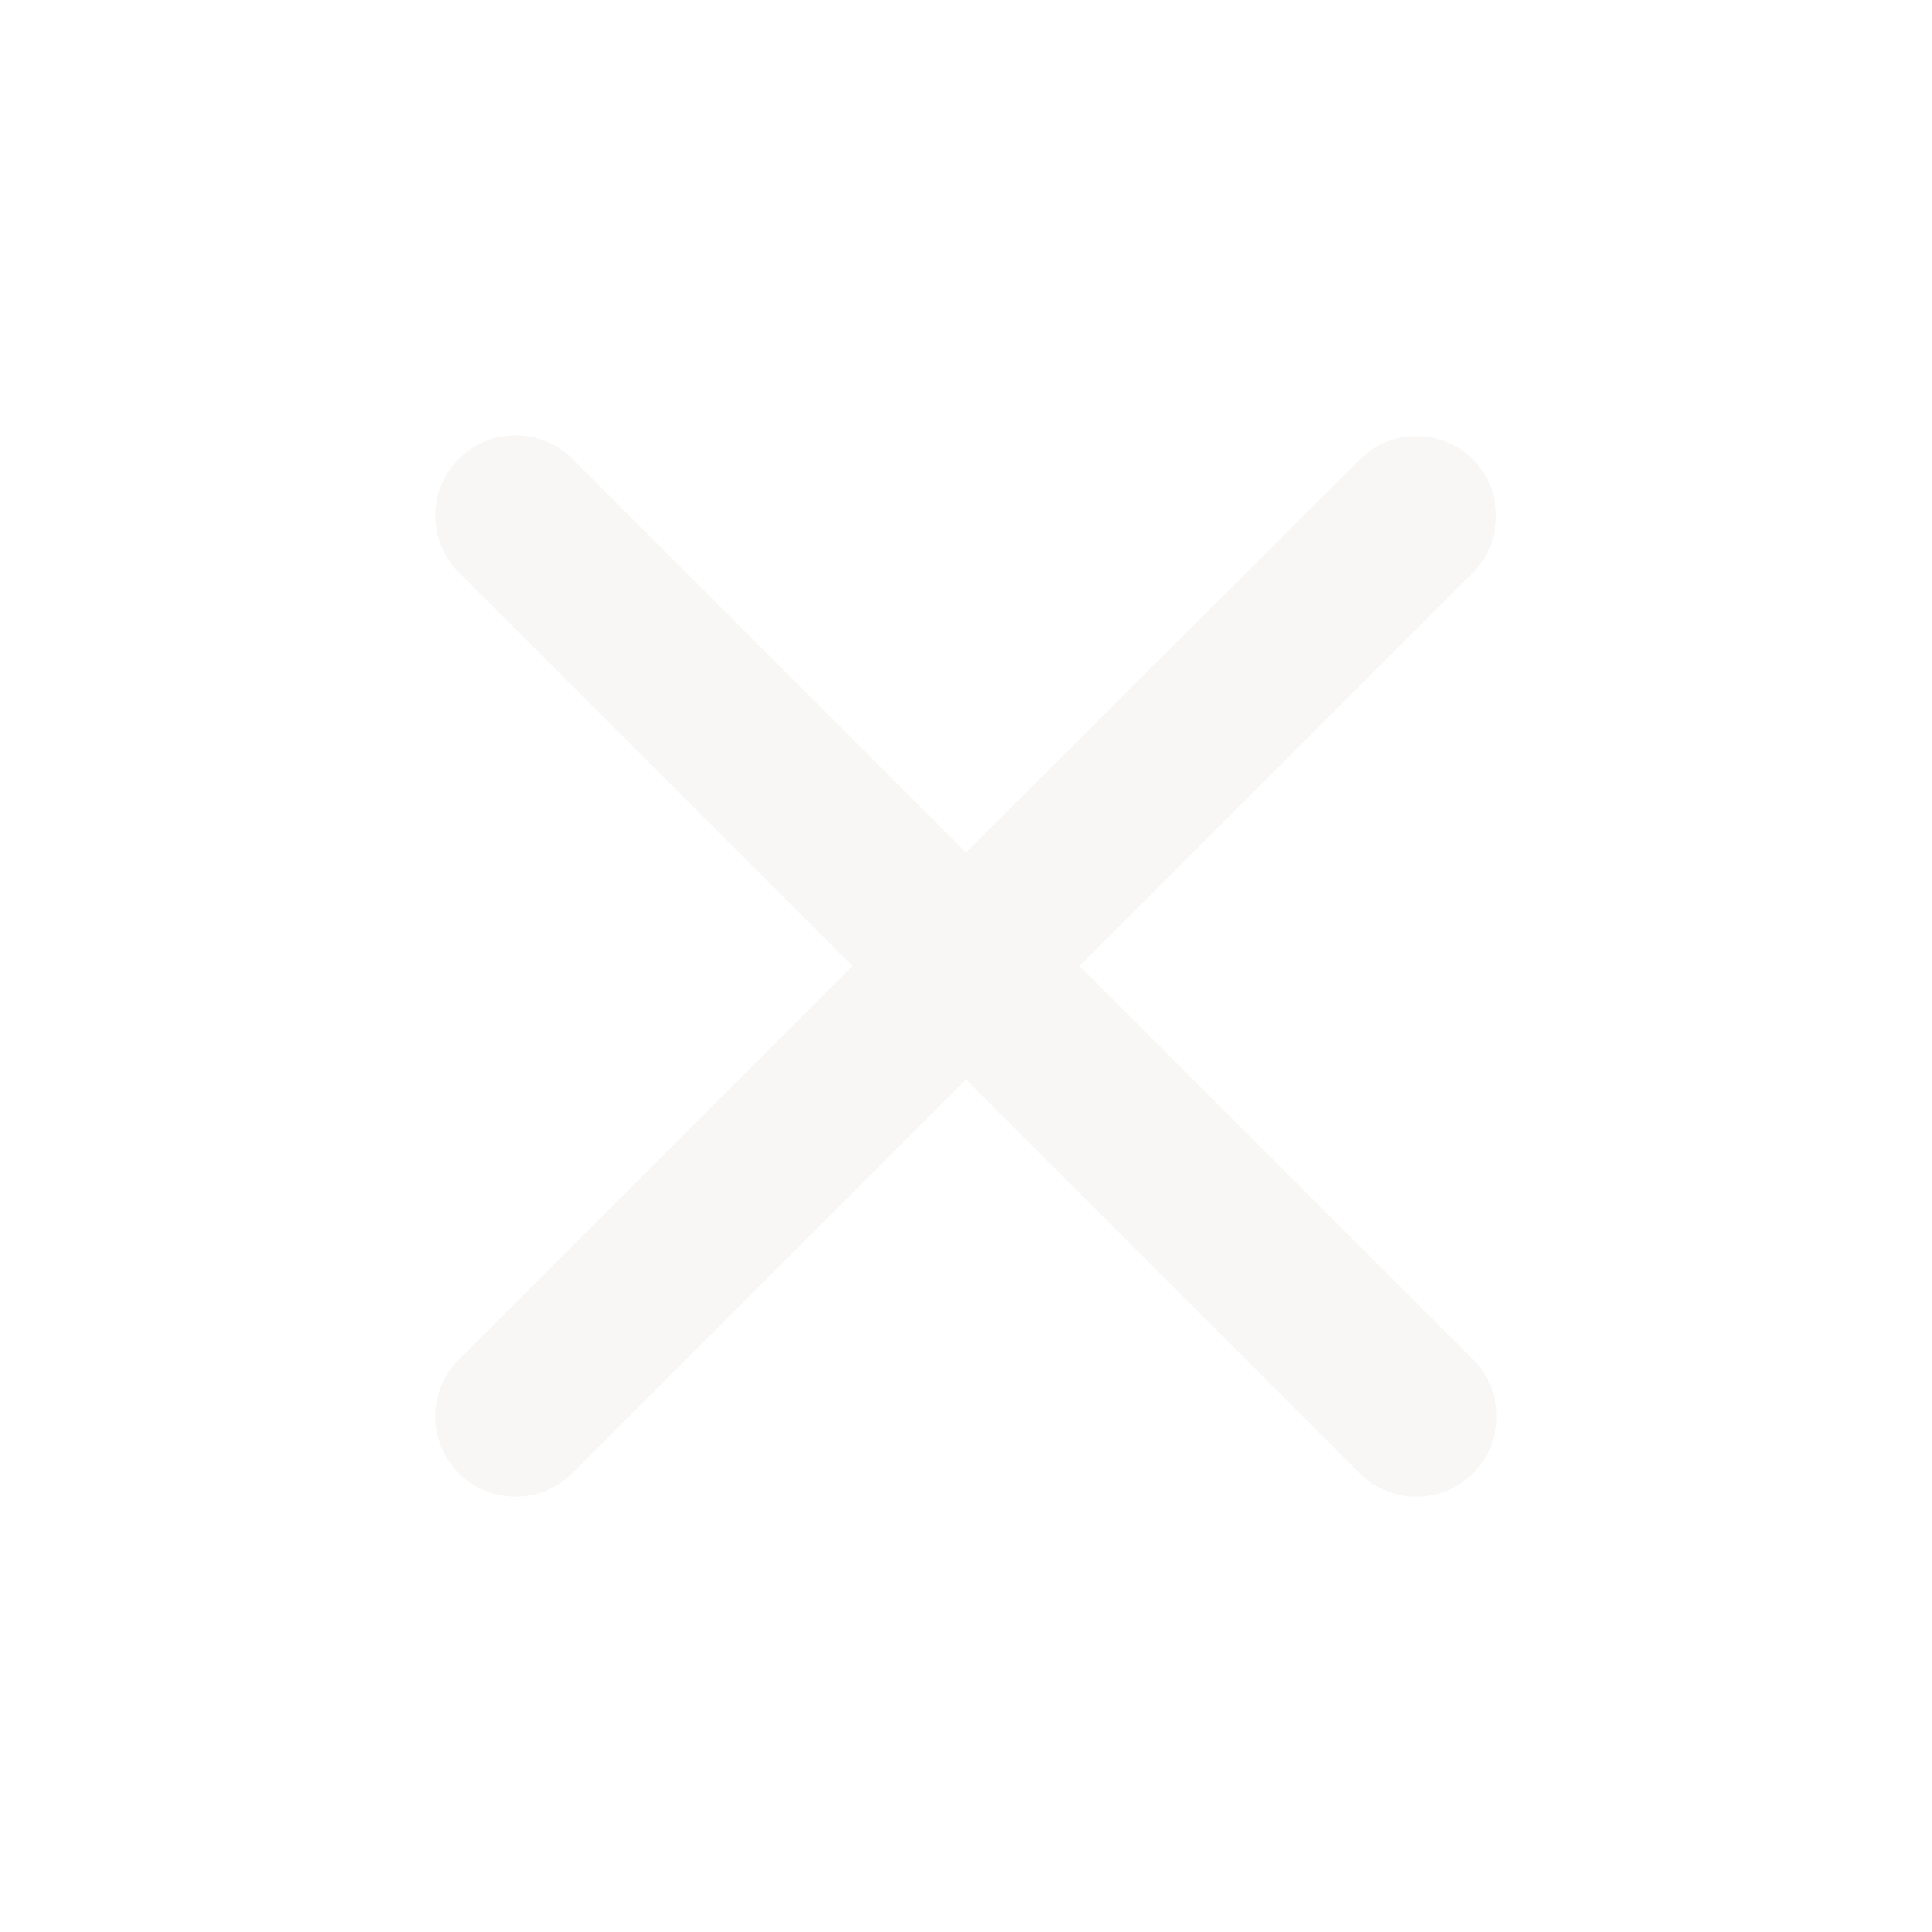
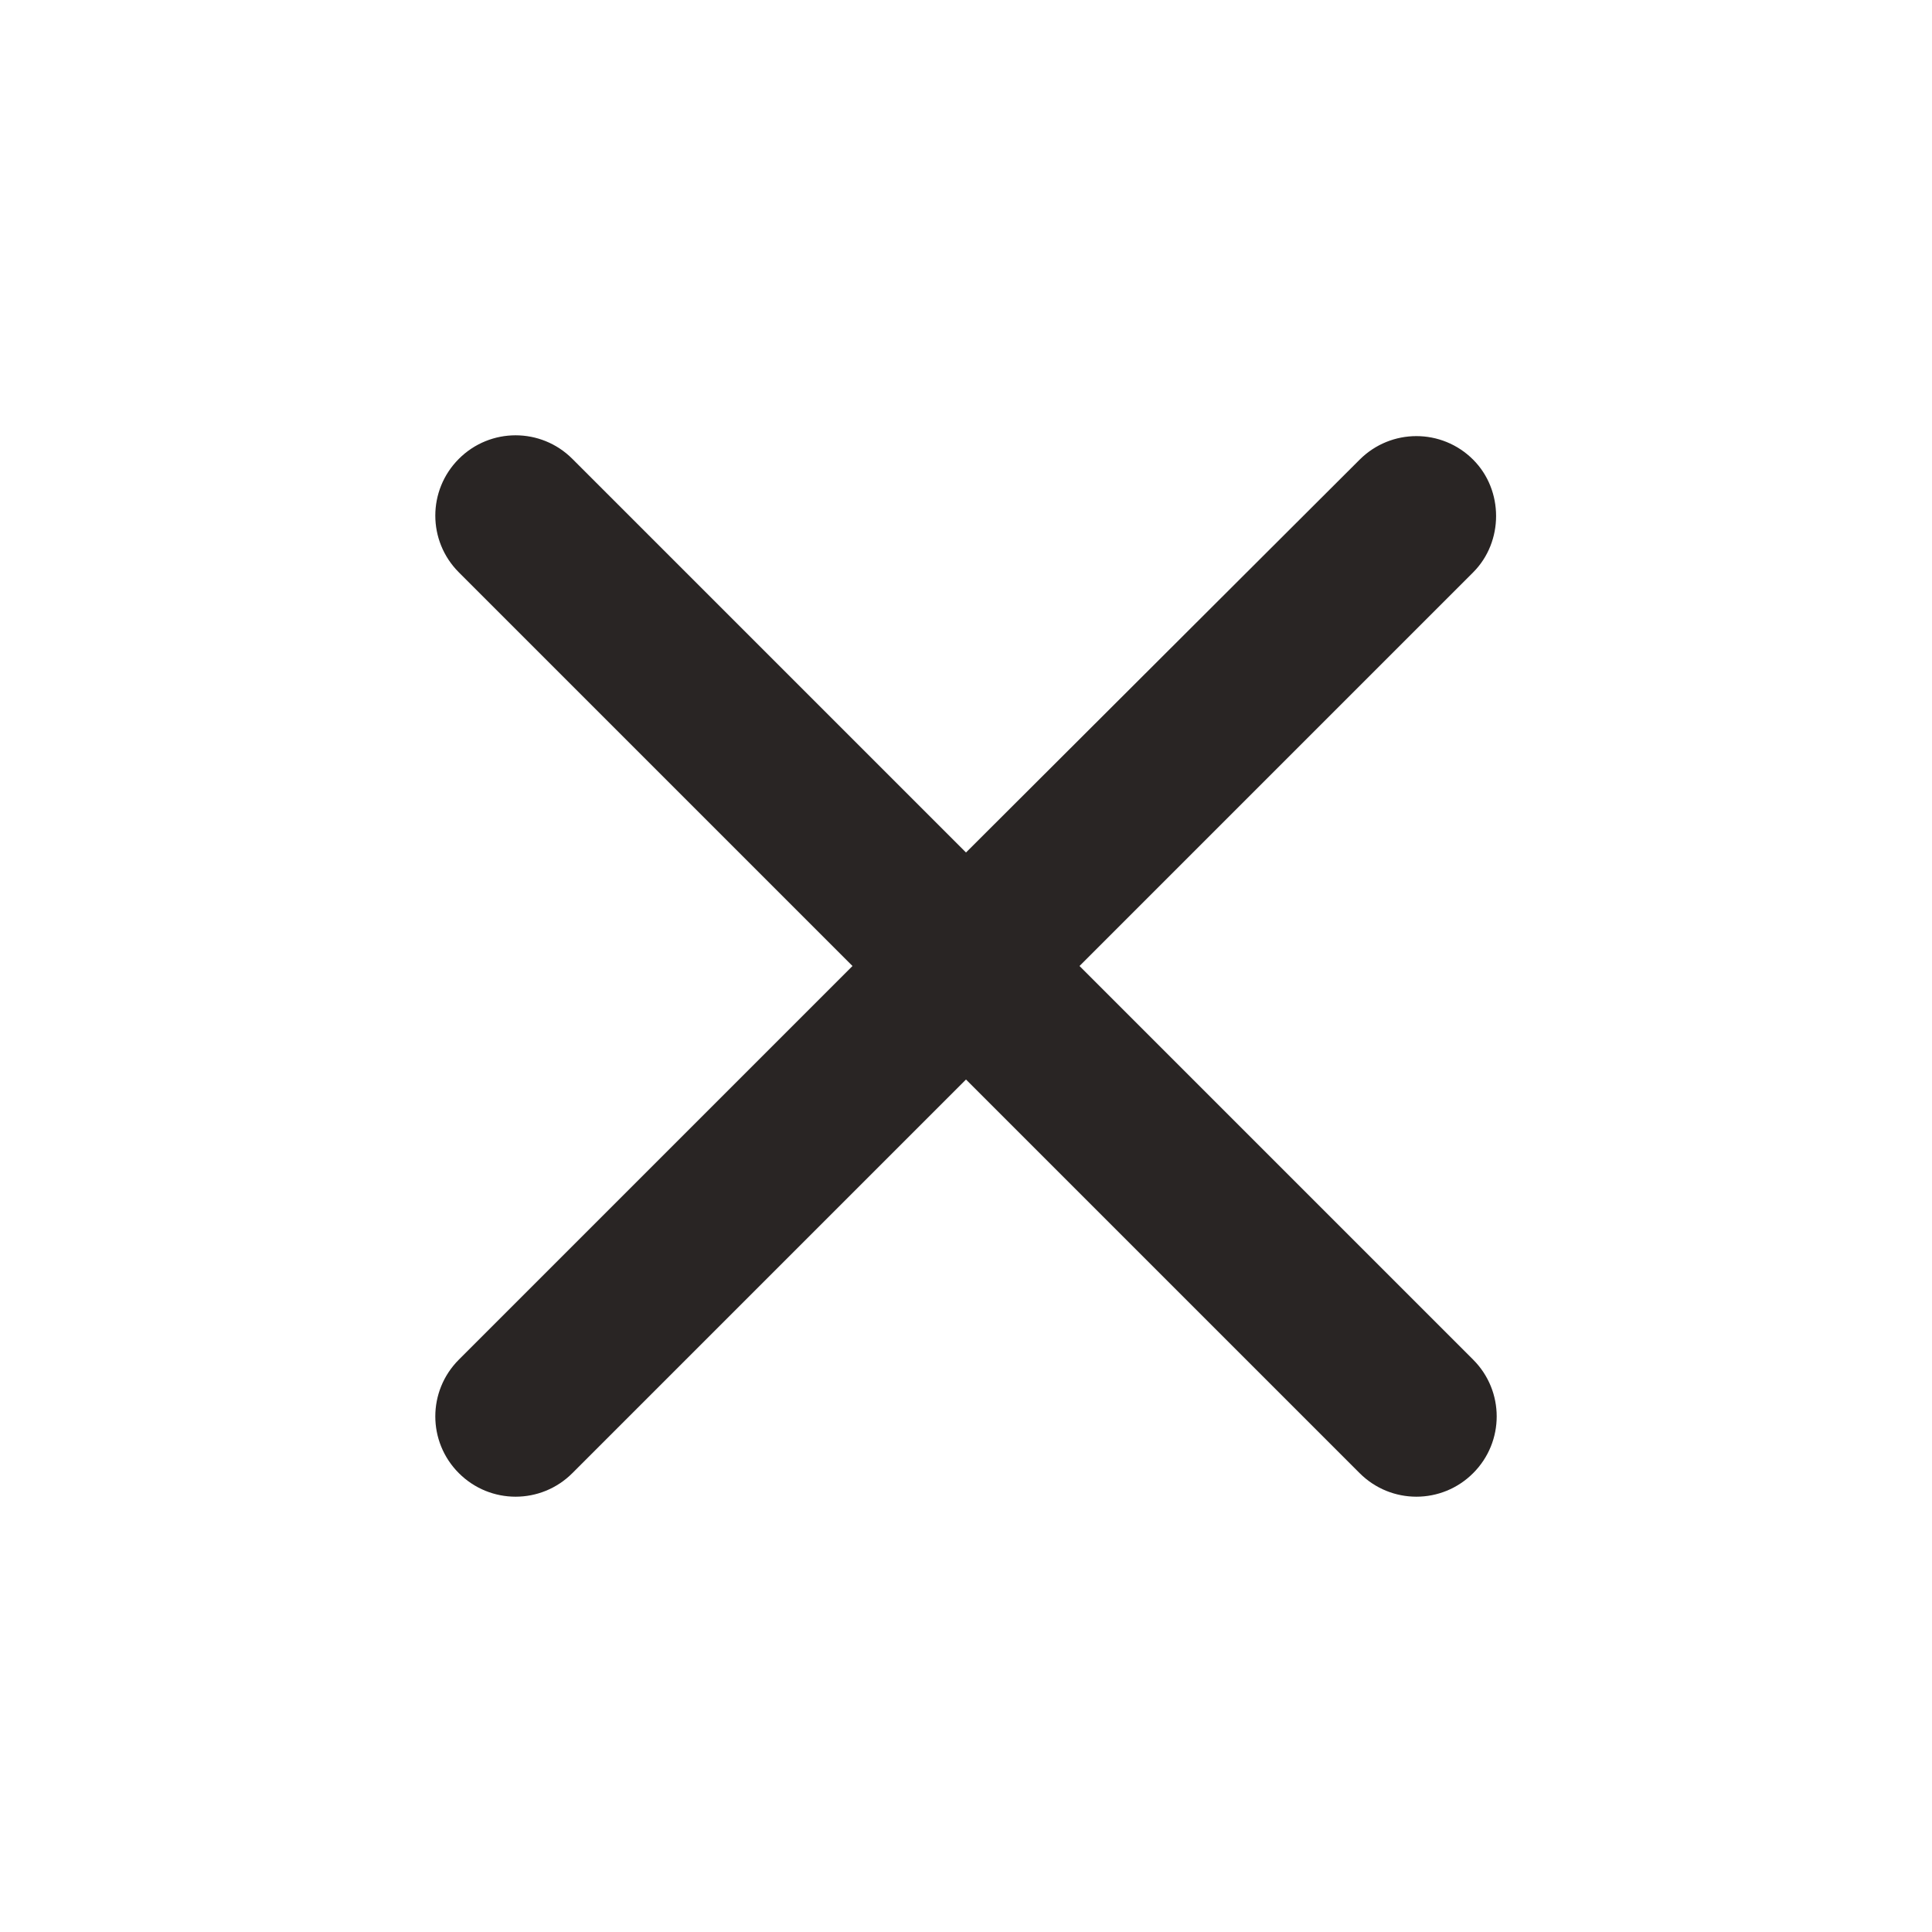
- <svg xmlns="http://www.w3.org/2000/svg" width="24px" height="24px" viewBox="0 0 24 24" fill="#f8f7f6">
+ <svg xmlns="http://www.w3.org/2000/svg" width="24px" height="24px" viewBox="0 0 24 24" fill="#292524">
  <path d="M18.3 5.71c-.39-.39-1.02-.39-1.41 0L12 10.59 7.11 5.7c-.39-.39-1.02-.39-1.41 0-.39.39-.39 1.02 0 1.41L10.59 12 5.7 16.89c-.39.39-.39 1.02 0 1.41.39.39 1.02.39 1.41 0L12 13.41l4.89 4.89c.39.39 1.02.39 1.41 0 .39-.39.39-1.02 0-1.41L13.41 12l4.89-4.89c.38-.38.38-1.02 0-1.4z" />
</svg>
